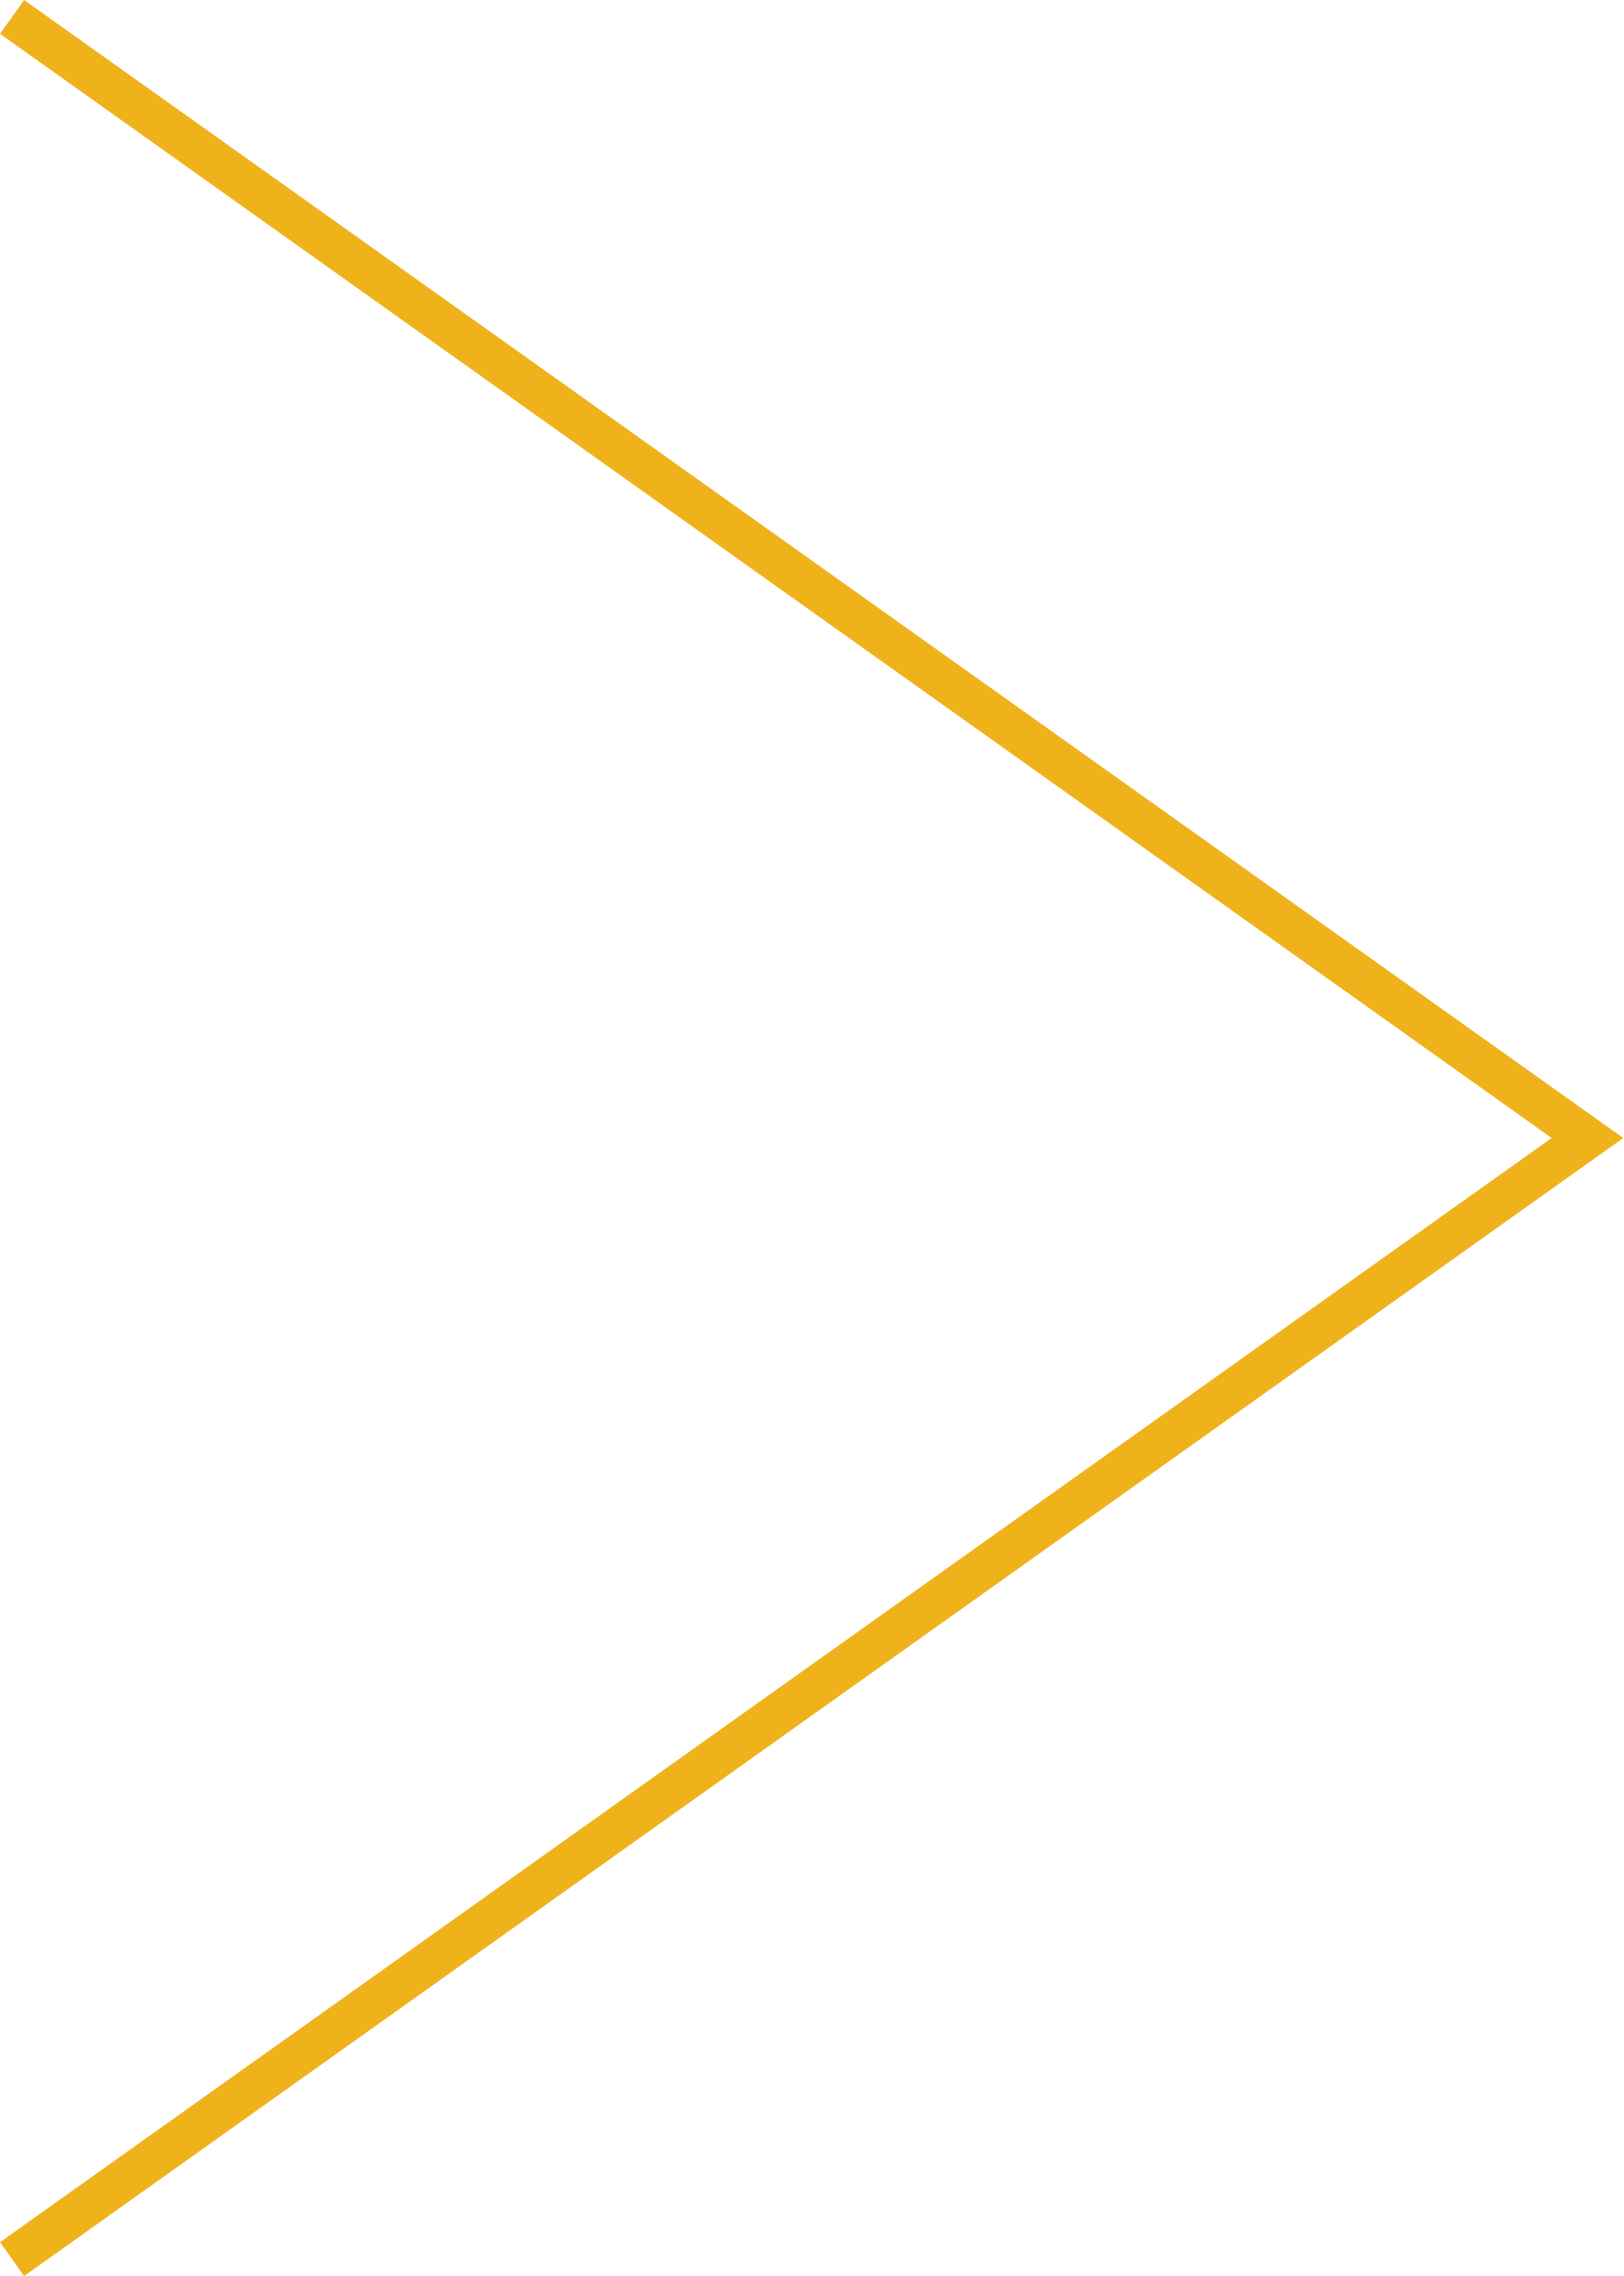
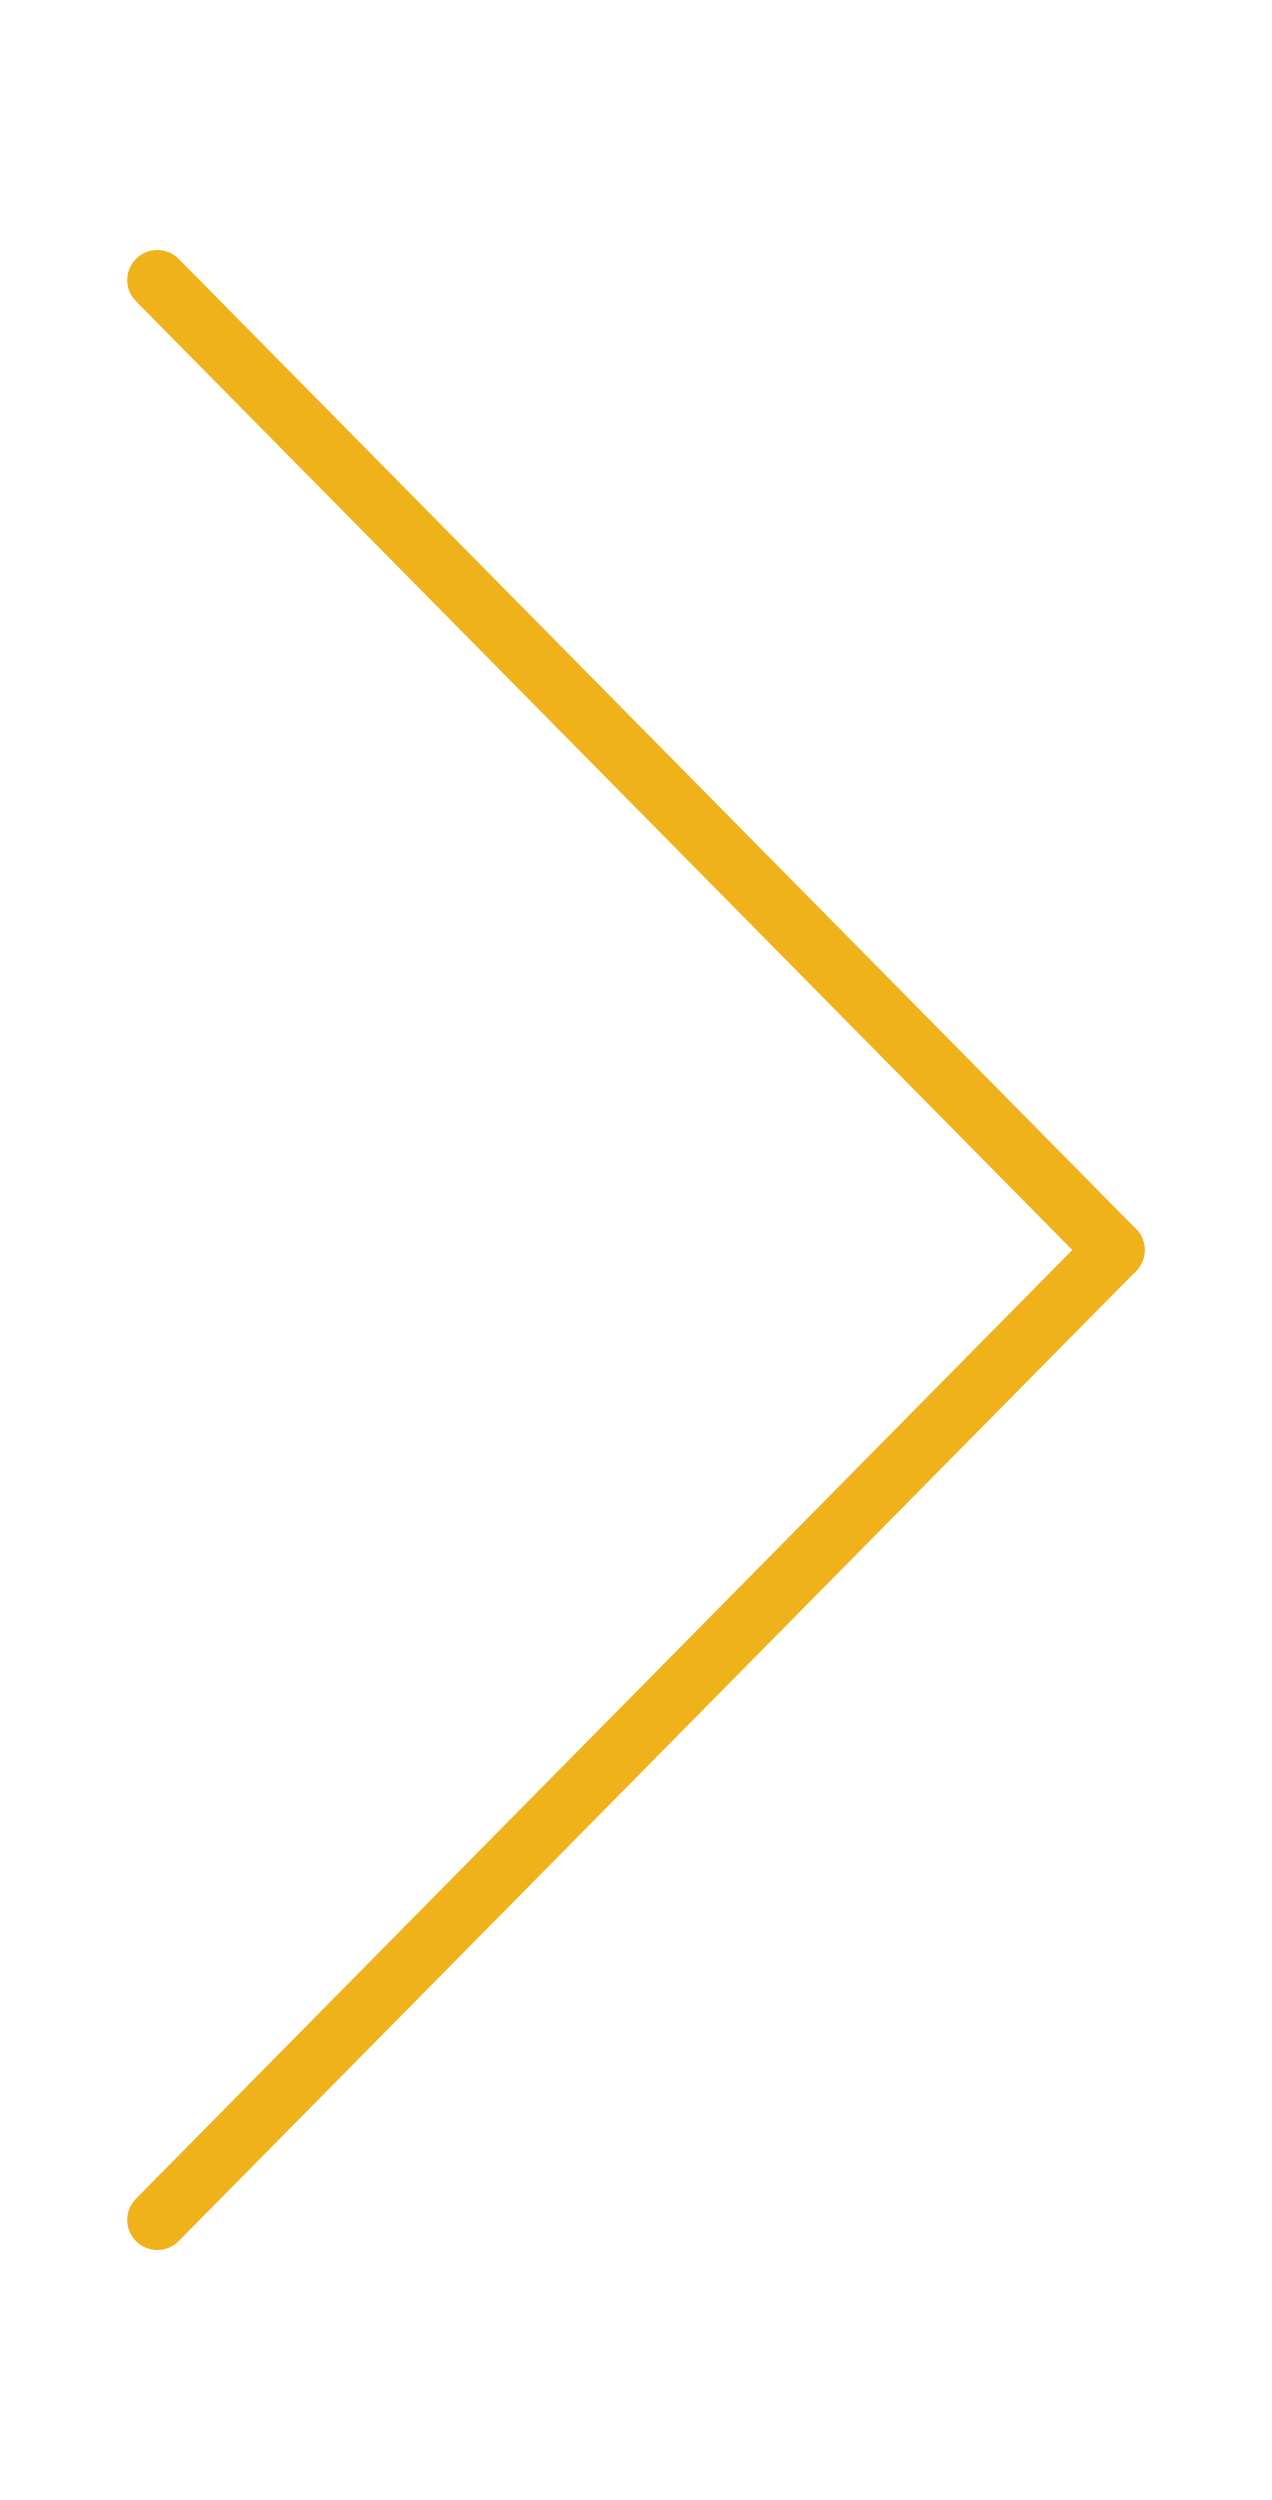
- <svg xmlns="http://www.w3.org/2000/svg" width="33.108" height="46.417" viewBox="0 0 33.108 46.417" version="1.1" id="svg1">
+ <svg xmlns="http://www.w3.org/2000/svg" width="27.055" height="53.18" viewBox="0 0 27.055 53.18" version="1.1" id="svg1">
  <defs id="defs1" />
-   <g id="layer1" transform="translate(4.488884,9.028841)">
-     <path style="fill:none;stroke:#efb21b;stroke-width:0.847;stroke-linecap:butt;stroke-dasharray:none;stroke-opacity:1" d="m -4.243,-8.684 32.132,22.864 -32.132,22.864" id="path1" />
+   <g id="layer1" transform="translate(1.46251,28.4589)">
+     <path style="fill:none;stroke:#efb21b;stroke-width:1.281;stroke-linecap:round;stroke-dasharray:none;stroke-opacity:1" d="M 1.884,18.763 22.246,-1.869" id="path1" />
+     <path style="fill:none;stroke:#efb21b;stroke-width:1.28;stroke-linecap:round;stroke-dasharray:none;stroke-opacity:1" d="M 1.884,-22.501 22.246,-1.869" id="path2" />
  </g>
</svg>
